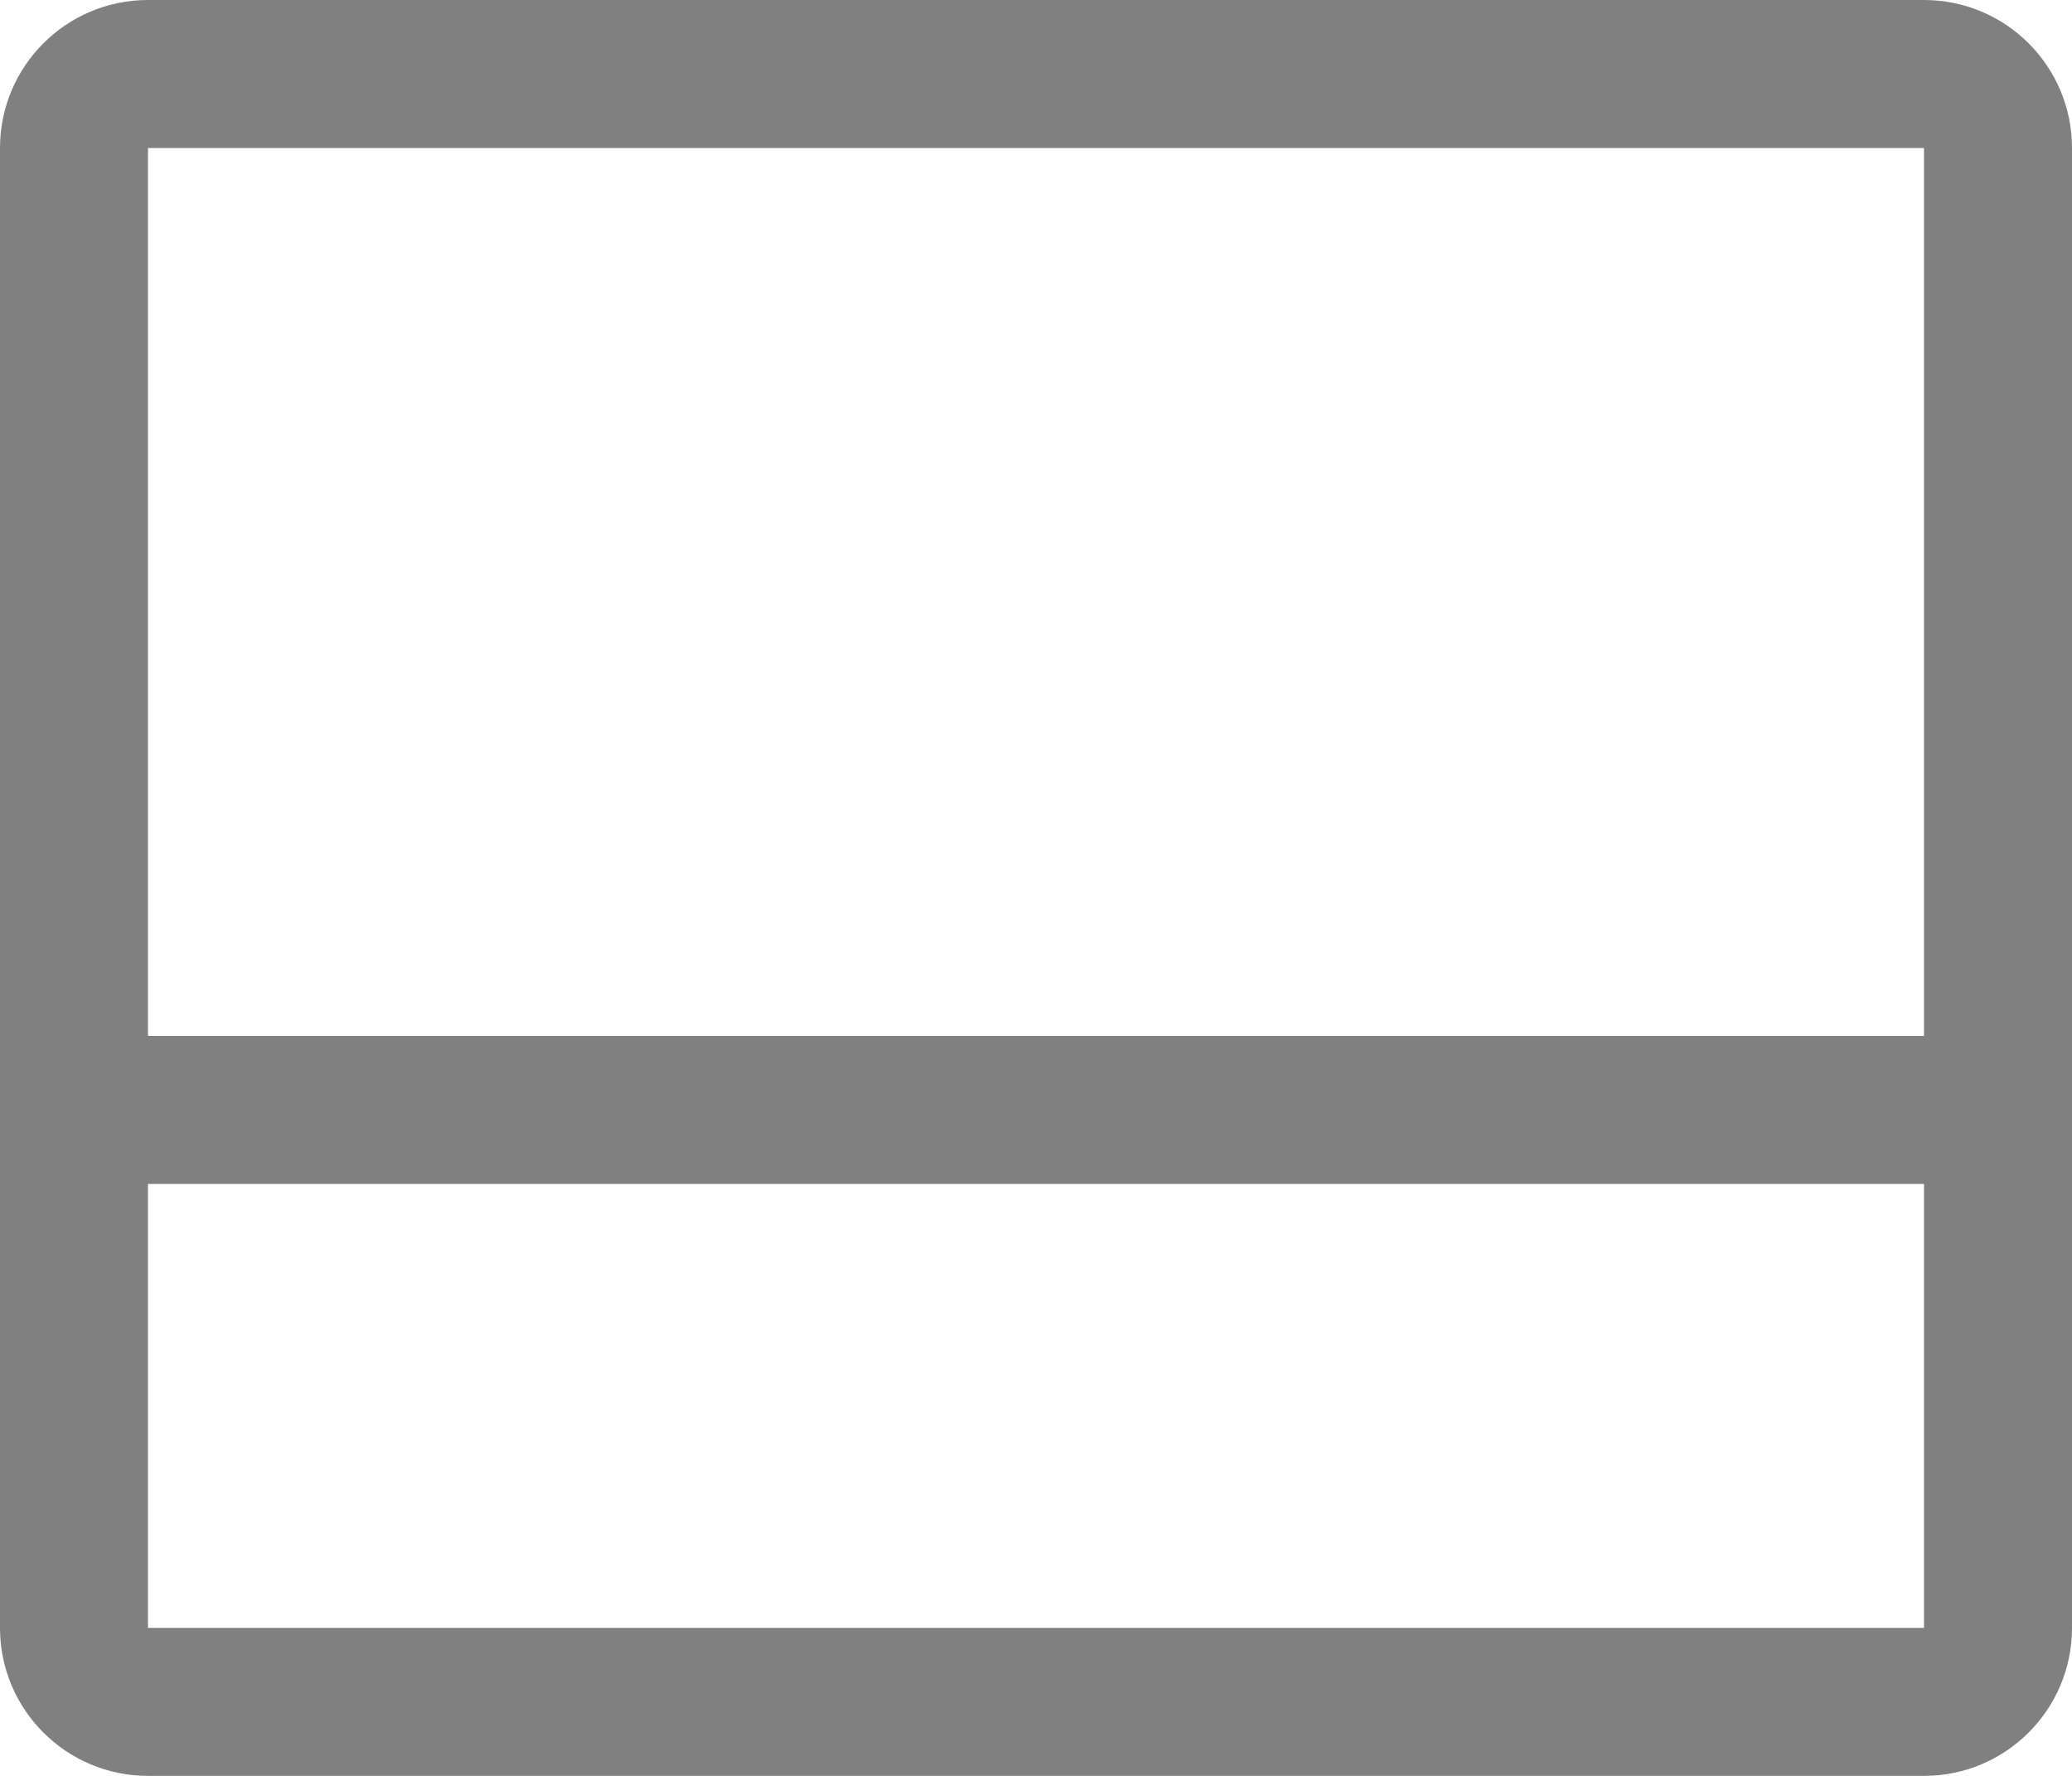
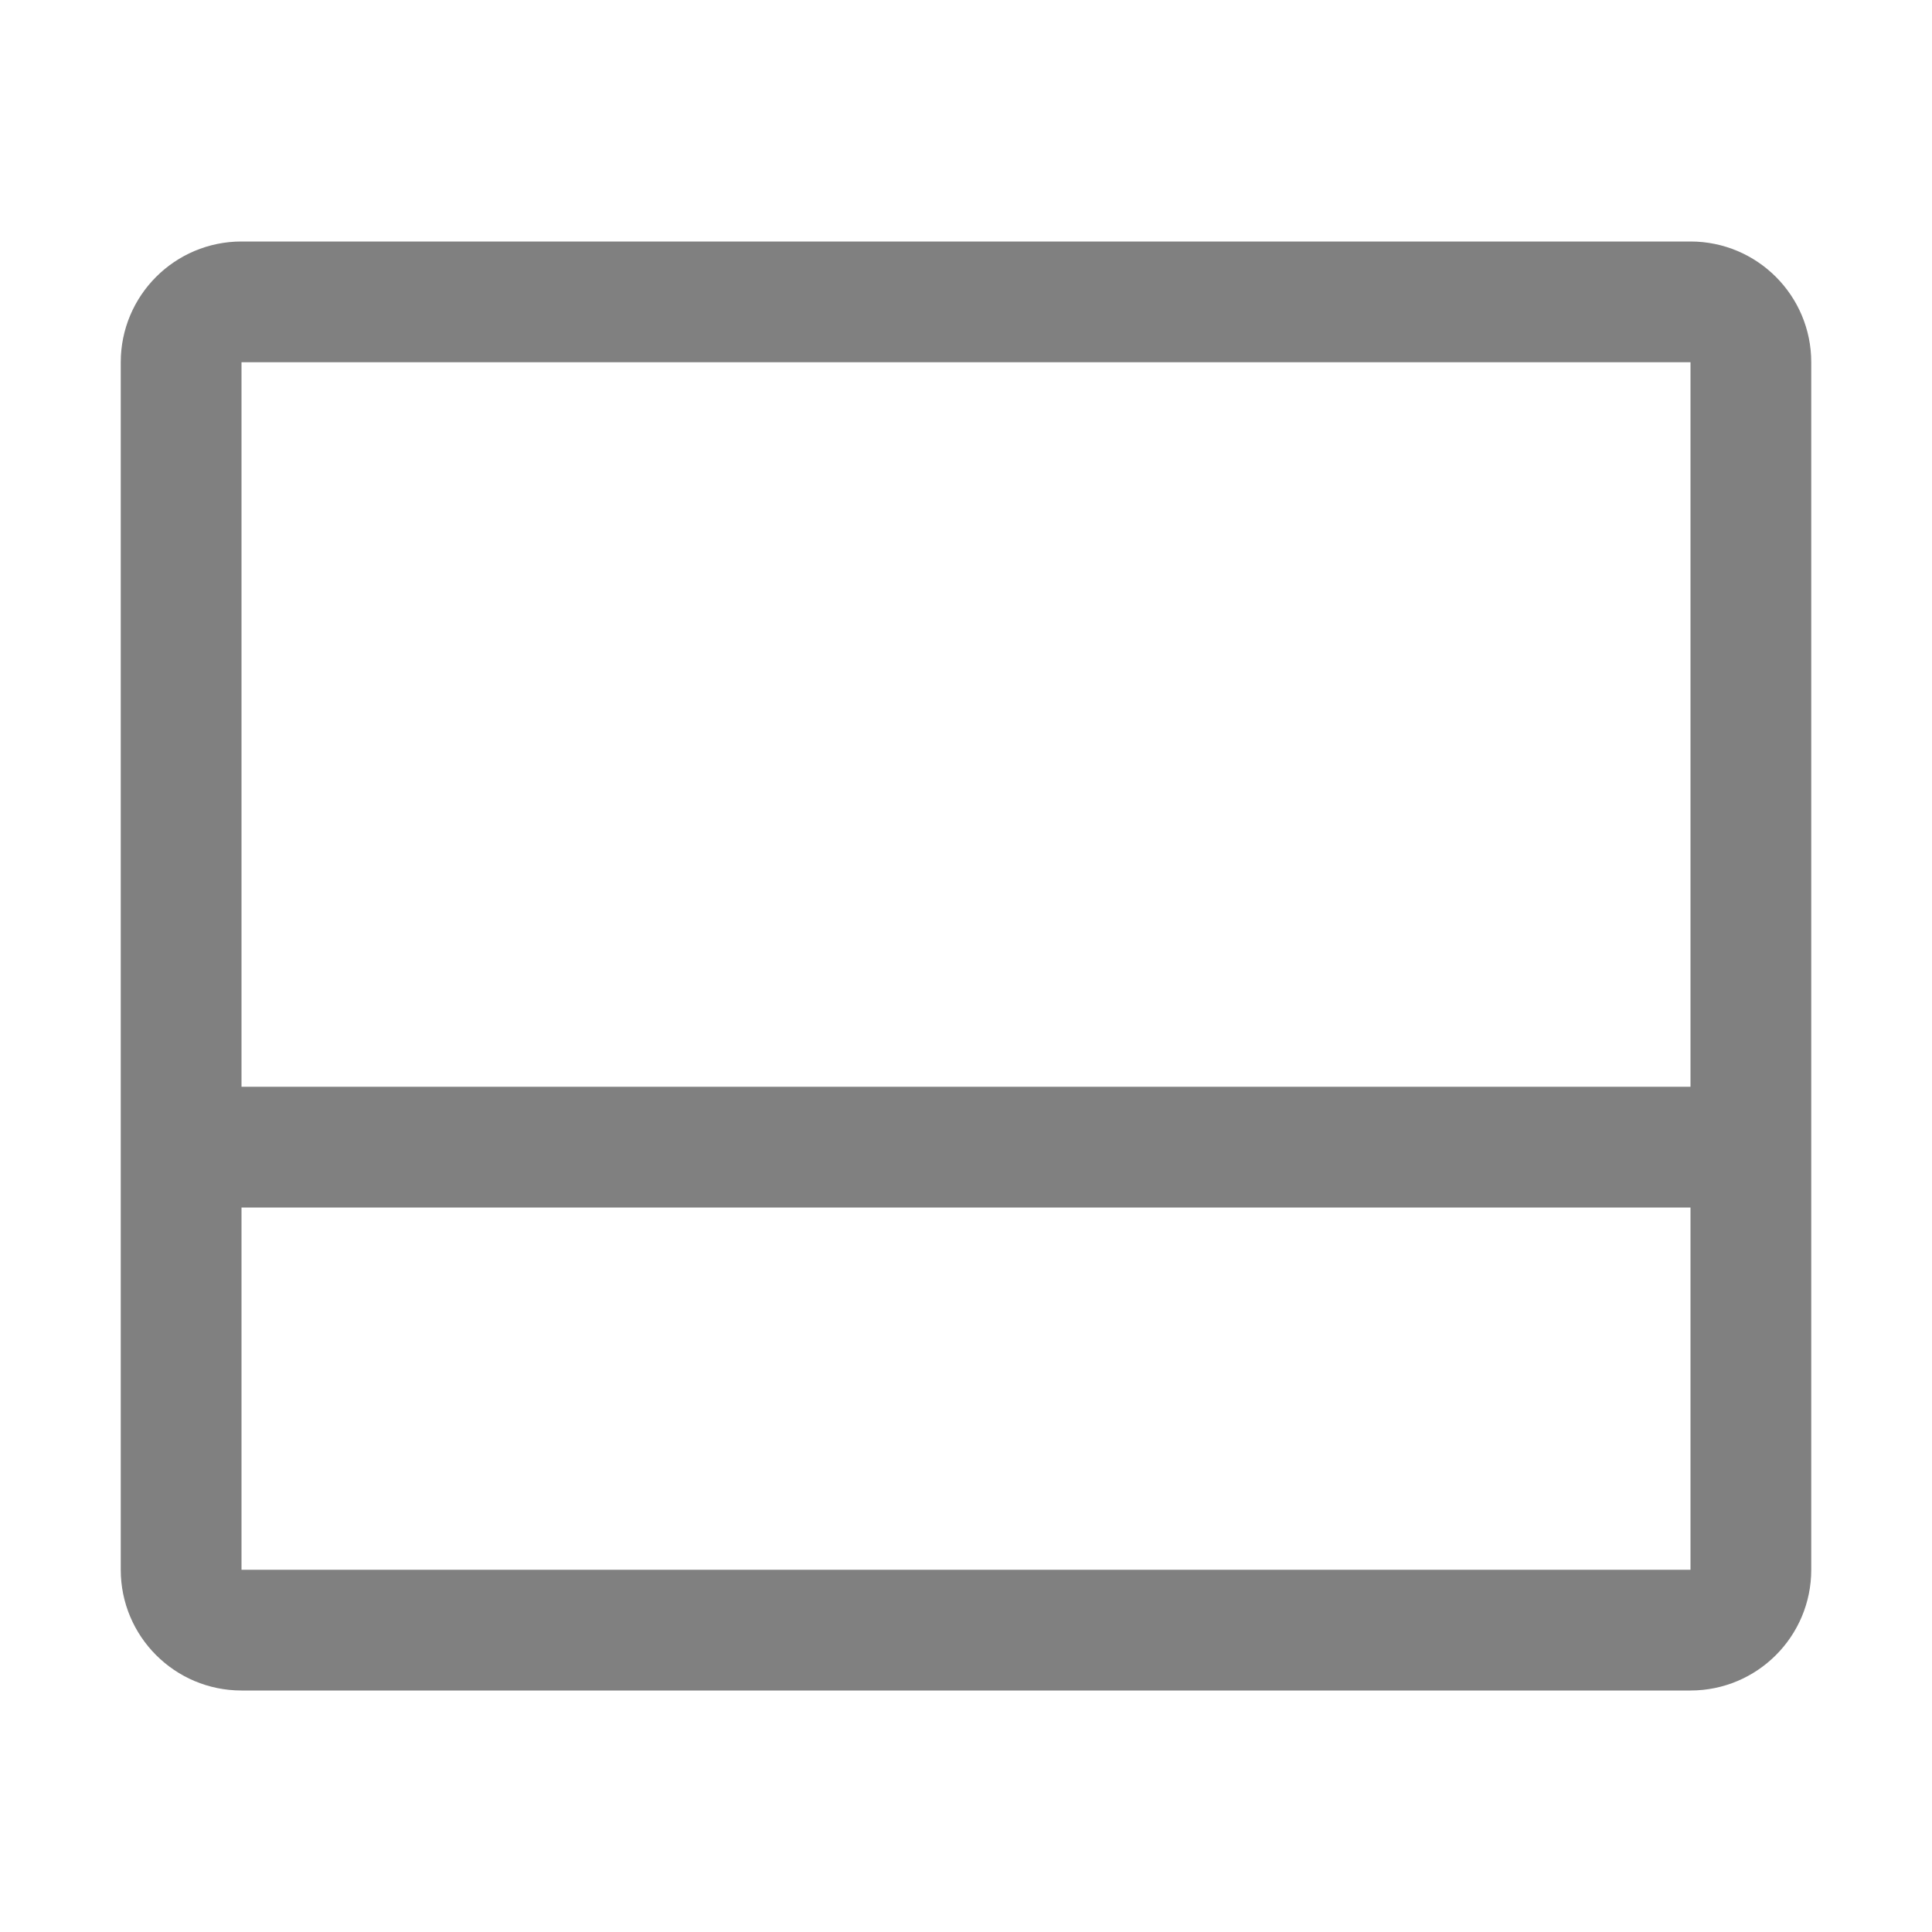
- <svg xmlns="http://www.w3.org/2000/svg" width="14" height="12" fill="none" viewBox="0 0 14 12">
-   <path fill="#808080" d="M13 0H1a1 1 0 0 0-1 1v10a1 1 0 0 0 1 1h12a1 1 0 0 0 1-1V1a1 1 0 0 0-1-1Zm0 1v6H1V1h12ZM1 11V8h12v3H1Z" />
+ <svg xmlns="http://www.w3.org/2000/svg" width="16" height="16" fill="none" viewBox="0 0 16 16">
+   <path fill="#808080" d="M14 2H2a1 1 0 0 0-1 1v10a1 1 0 0 0 1 1h12a1 1 0 0 0 1-1V3a1 1 0 0 0-1-1Zm0 1v6H2V3h12ZM2 13v-3h12v3H2Z" />
</svg>
